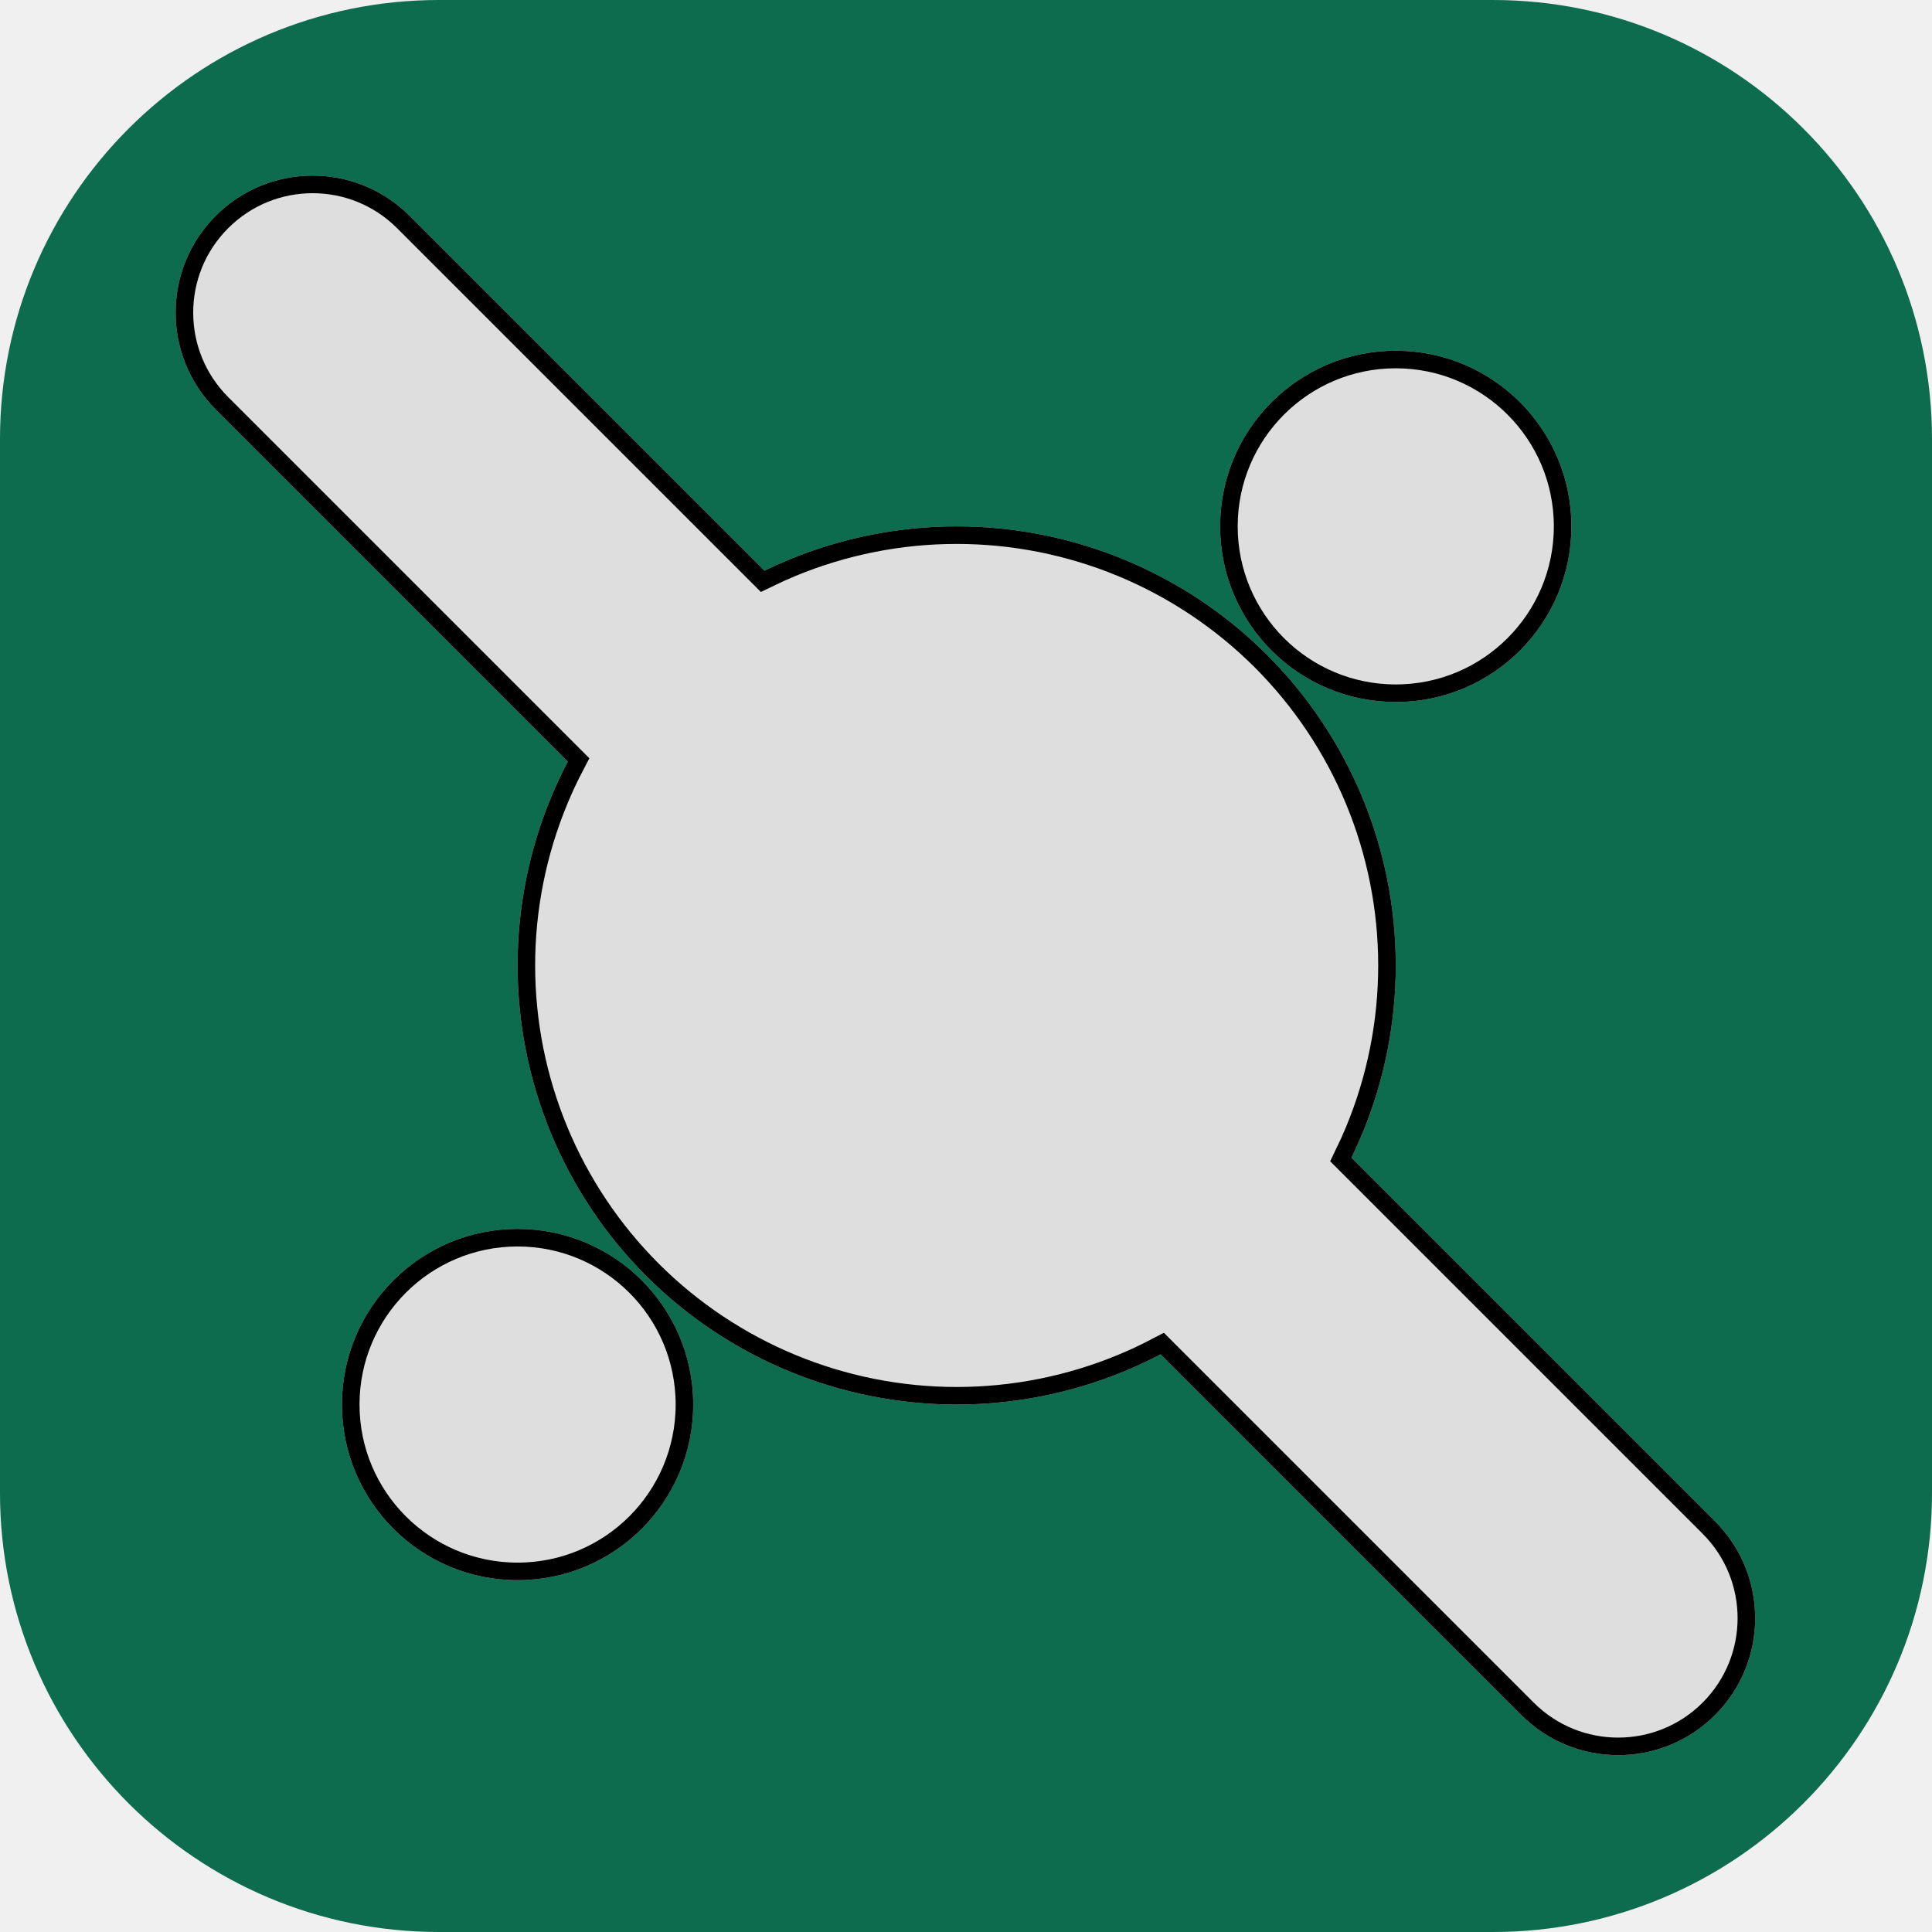
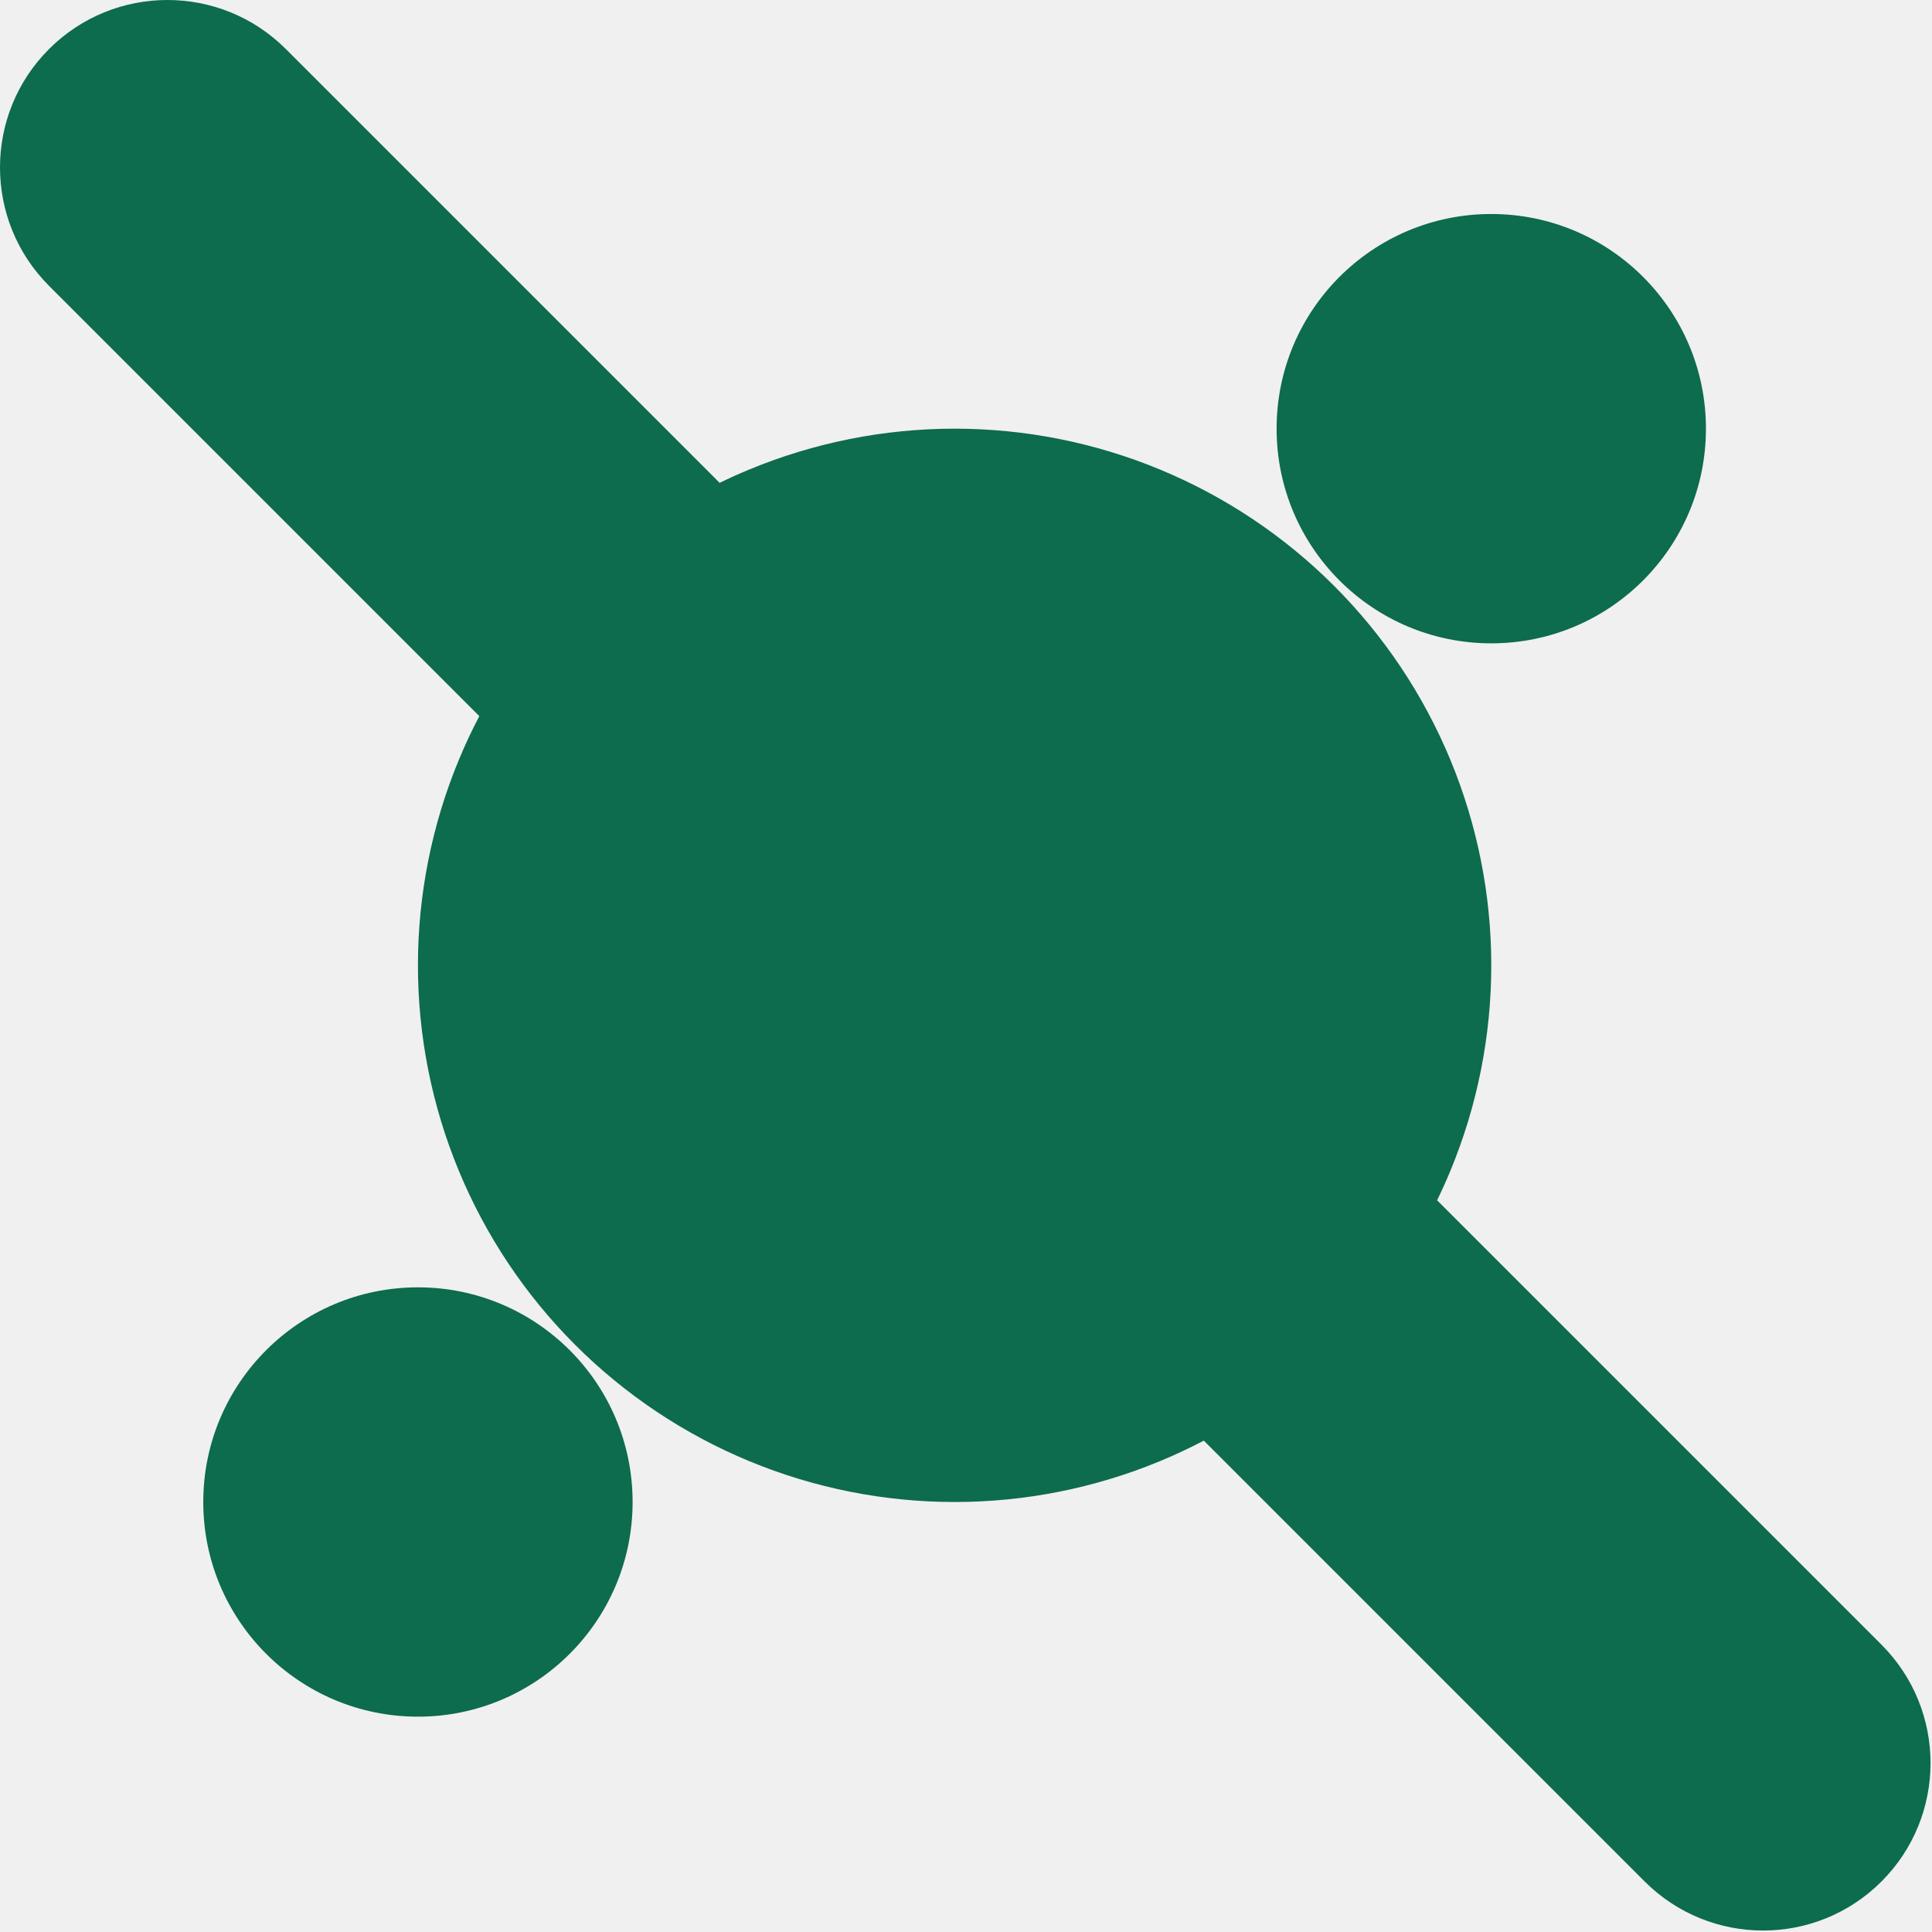
- <svg xmlns="http://www.w3.org/2000/svg" viewBox="0 0 1100 1100" role="img" aria-labelledby="title">
-   <defs>
-     <path id="pm" d="M22.846 22.846C53.307 -7.615 102.693 -7.615 133.154 22.846L335.235 224.927C339.761 222.723 344.358 220.653 349.021 218.722C379.352 206.158 411.861 199.691 444.691 199.691C477.522 199.691 510.031 206.158 540.362 218.722C570.694 231.285 598.253 249.7 621.468 272.915C644.682 296.13 663.097 323.689 675.661 354.021C688.225 384.352 694.691 416.861 694.691 449.691C694.691 482.522 688.225 515.031 675.661 545.362C673.73 550.025 671.659 554.621 669.455 559.146L876.471 766.162C906.932 796.623 906.932 846.01 876.471 876.471C846.01 906.932 796.623 906.932 766.162 876.471L560.789 671.098C554.139 674.585 547.324 677.778 540.362 680.661C510.031 693.225 477.522 699.691 444.691 699.691C411.861 699.691 379.352 693.225 349.021 680.661C318.689 668.097 291.13 649.682 267.915 626.468C244.7 603.253 226.285 575.694 213.722 545.362C201.158 515.031 194.691 482.522 194.691 449.691C194.691 416.861 201.158 384.352 213.722 354.021C216.605 347.059 219.797 340.243 223.284 333.593L22.846 133.154C-7.615 102.693 -7.615 53.307 22.846 22.846ZM194.691 599.691C249.92 599.691 294.691 644.463 294.691 699.691C294.691 754.92 249.92 799.691 194.691 799.691C139.463 799.691 94.691 754.92 94.691 699.691C94.691 644.463 139.463 599.691 194.691 599.691ZM694.691 99.691C749.92 99.692 794.691 144.463 794.691 199.691C794.691 254.92 749.92 299.691 694.691 299.691C639.463 299.691 594.691 254.92 594.691 199.691C594.691 144.463 639.463 99.691 694.691 99.691Z" />
-     <mask id="pm-m">
-       <use href="#pm" fill="#fff" />
-     </mask>
-   </defs>
-   <rect class="tile" width="1100" height="1100" rx="250" fill="#0D6B4E" />
-   <g transform="translate(100 100)">
-     <use href="#pm" fill="#DEDEDE" />
-     <use href="#pm" fill="none" stroke="#000" stroke-width="20" mask="url(#pm-m)" />
-   </g>
+ <svg xmlns="http://www.w3.org/2000/svg" viewBox="0 0 900 900" role="img" aria-labelledby="title">
+   <style>path{fill:#0D6B4E}@media (prefers-color-scheme:dark){path{fill:#3FCF98}}</style>
+   <path fill-rule="evenodd" d="M22.846 22.846C53.307 -7.615 102.693 -7.615 133.154 22.846L335.235 224.927C339.761 222.723 344.358 220.653 349.021 218.722C379.352 206.158 411.861 199.691 444.691 199.691C477.522 199.691 510.031 206.158 540.362 218.722C570.694 231.285 598.253 249.7 621.468 272.915C644.682 296.13 663.097 323.689 675.661 354.021C688.225 384.352 694.691 416.861 694.691 449.691C694.691 482.522 688.225 515.031 675.661 545.362C673.73 550.025 671.659 554.621 669.455 559.146L876.471 766.162C906.932 796.623 906.932 846.01 876.471 876.471C846.01 906.932 796.623 906.932 766.162 876.471L560.789 671.098C554.139 674.585 547.324 677.778 540.362 680.661C510.031 693.225 477.522 699.691 444.691 699.691C411.861 699.691 379.352 693.225 349.021 680.661C318.689 668.097 291.13 649.682 267.915 626.468C244.7 603.253 226.285 575.694 213.722 545.362C201.158 515.031 194.691 482.522 194.691 449.691C194.691 416.861 201.158 384.352 213.722 354.021C216.605 347.059 219.797 340.243 223.284 333.593L22.846 133.154C-7.615 102.693 -7.615 53.307 22.846 22.846ZM194.691 599.691C249.92 599.691 294.691 644.463 294.691 699.691C294.691 754.92 249.92 799.691 194.691 799.691C139.463 799.691 94.691 754.92 94.691 699.691C94.691 644.463 139.463 599.691 194.691 599.691ZM694.691 99.691C749.92 99.692 794.691 144.463 794.691 199.691C794.691 254.92 749.92 299.691 694.691 299.691C639.463 299.691 594.691 254.92 594.691 199.691C594.691 144.463 639.463 99.691 694.691 99.691Z" />
</svg>
